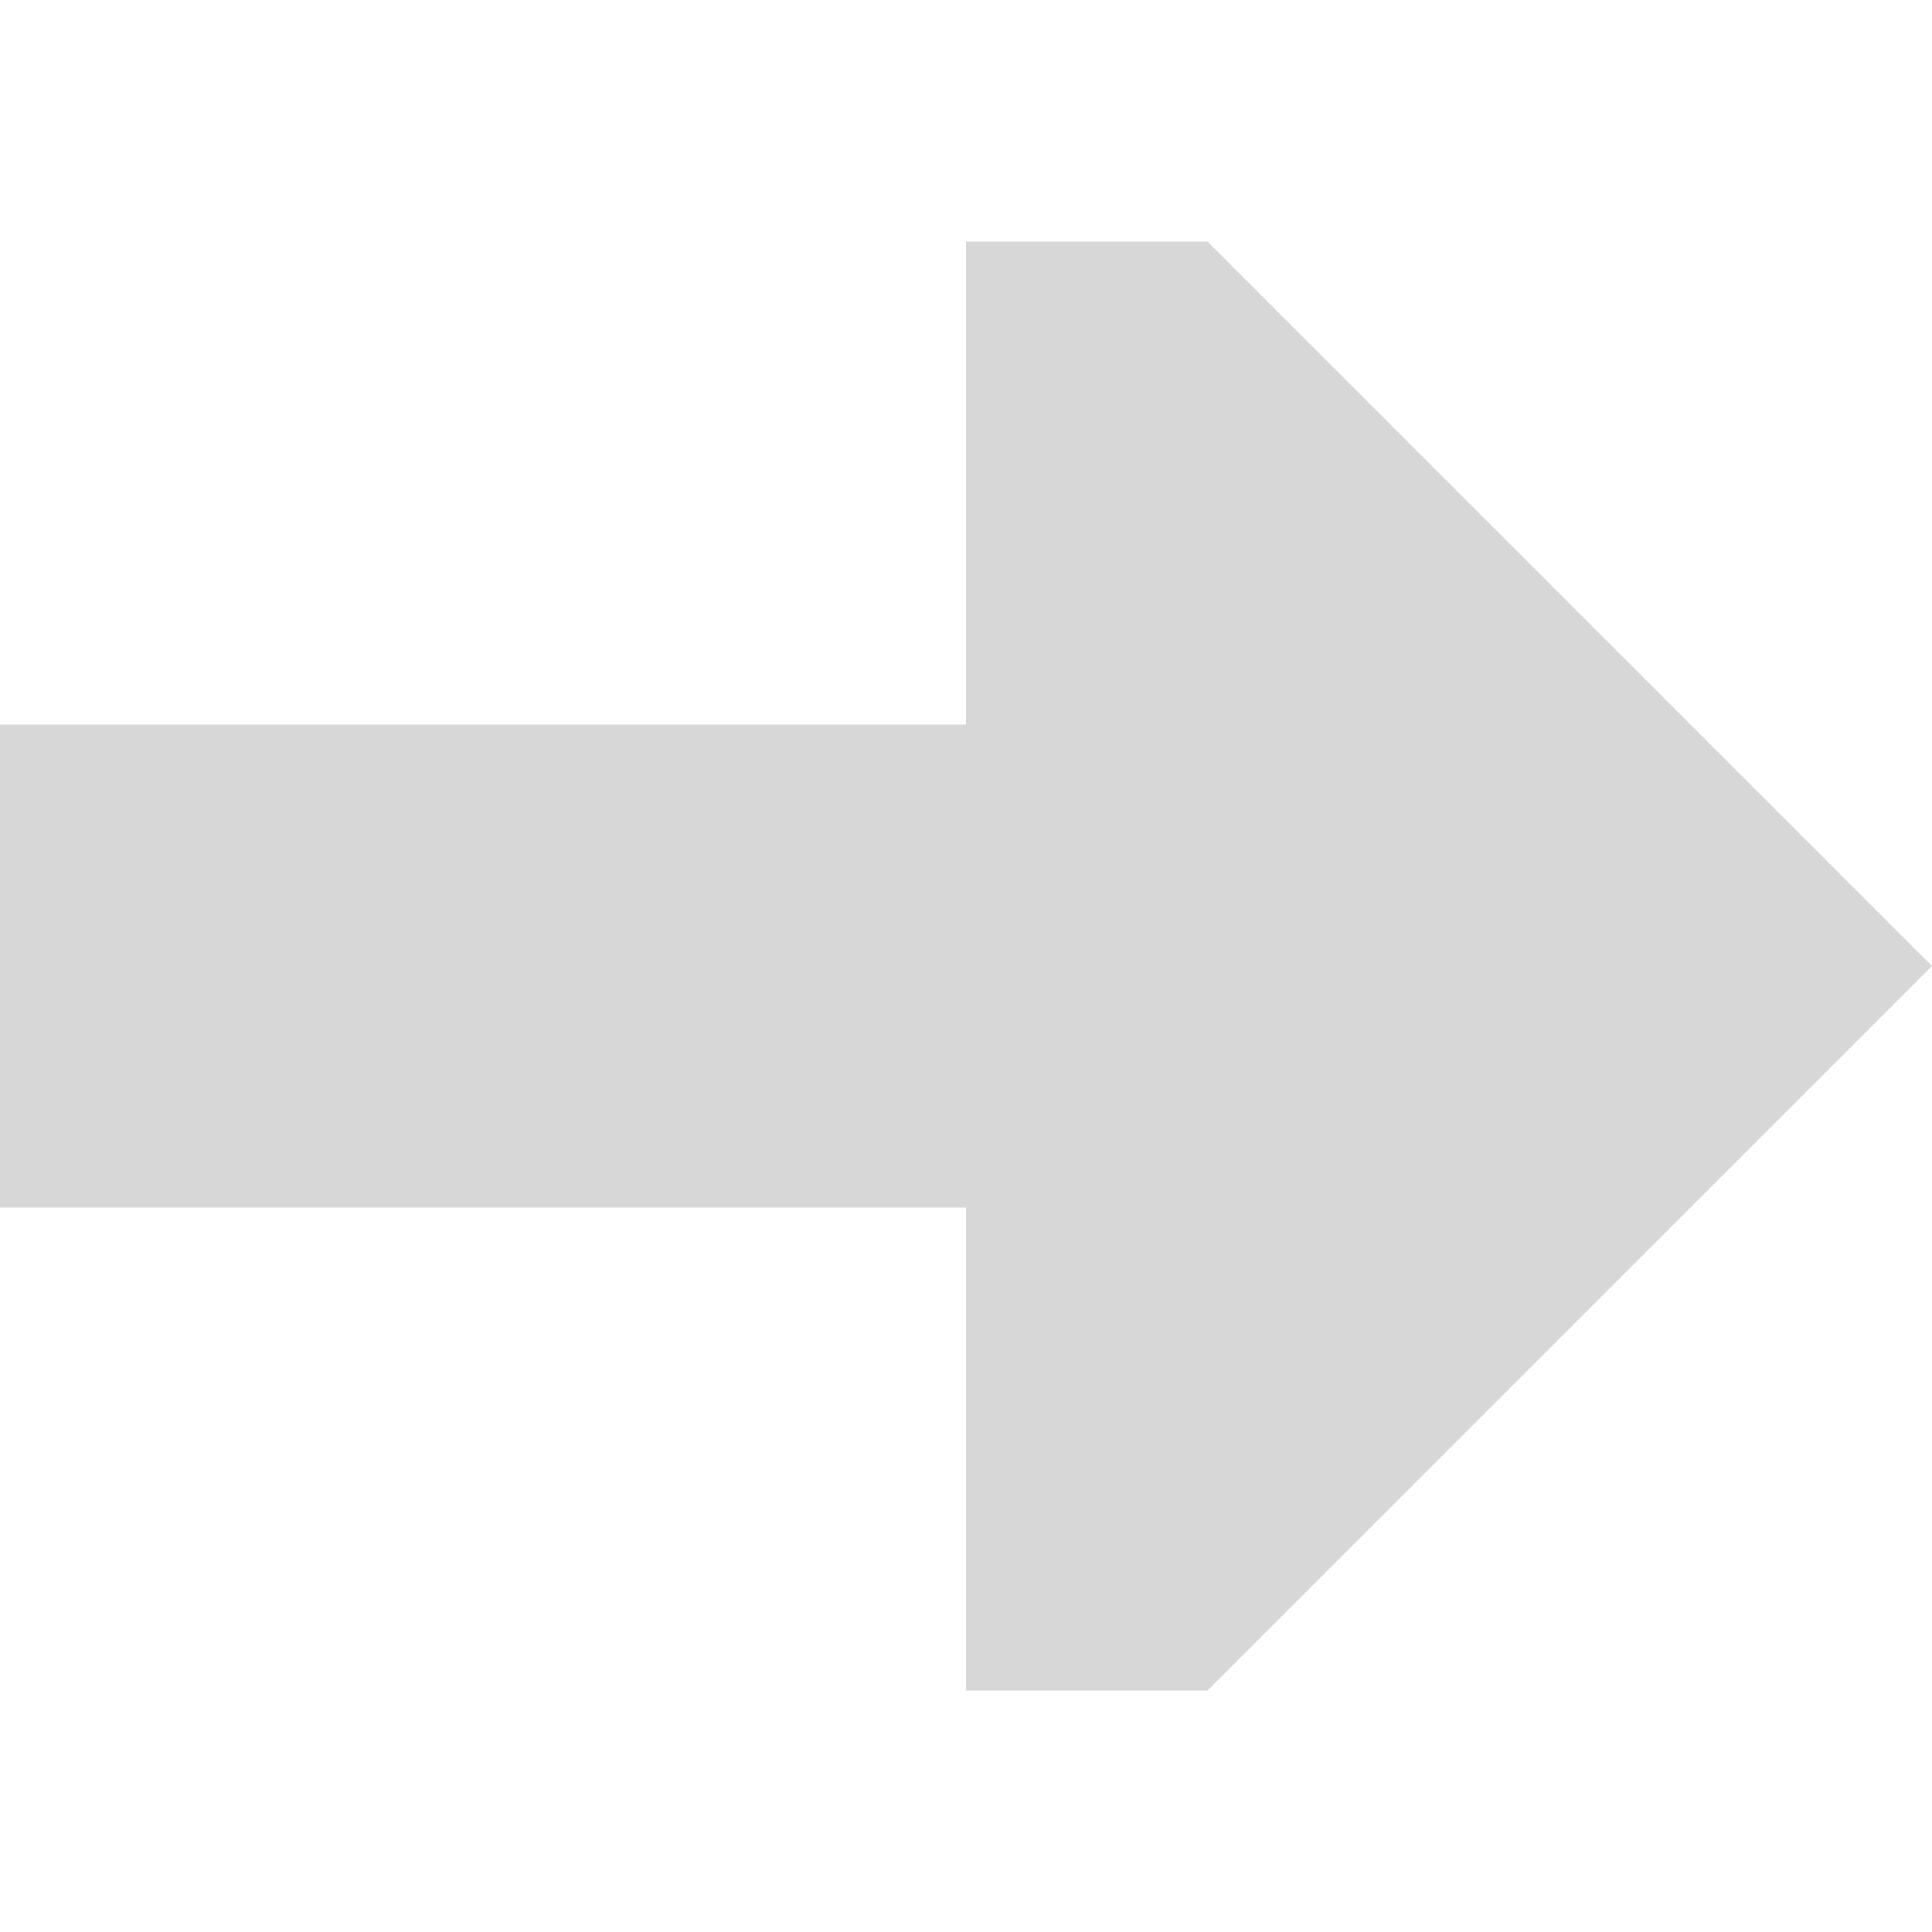
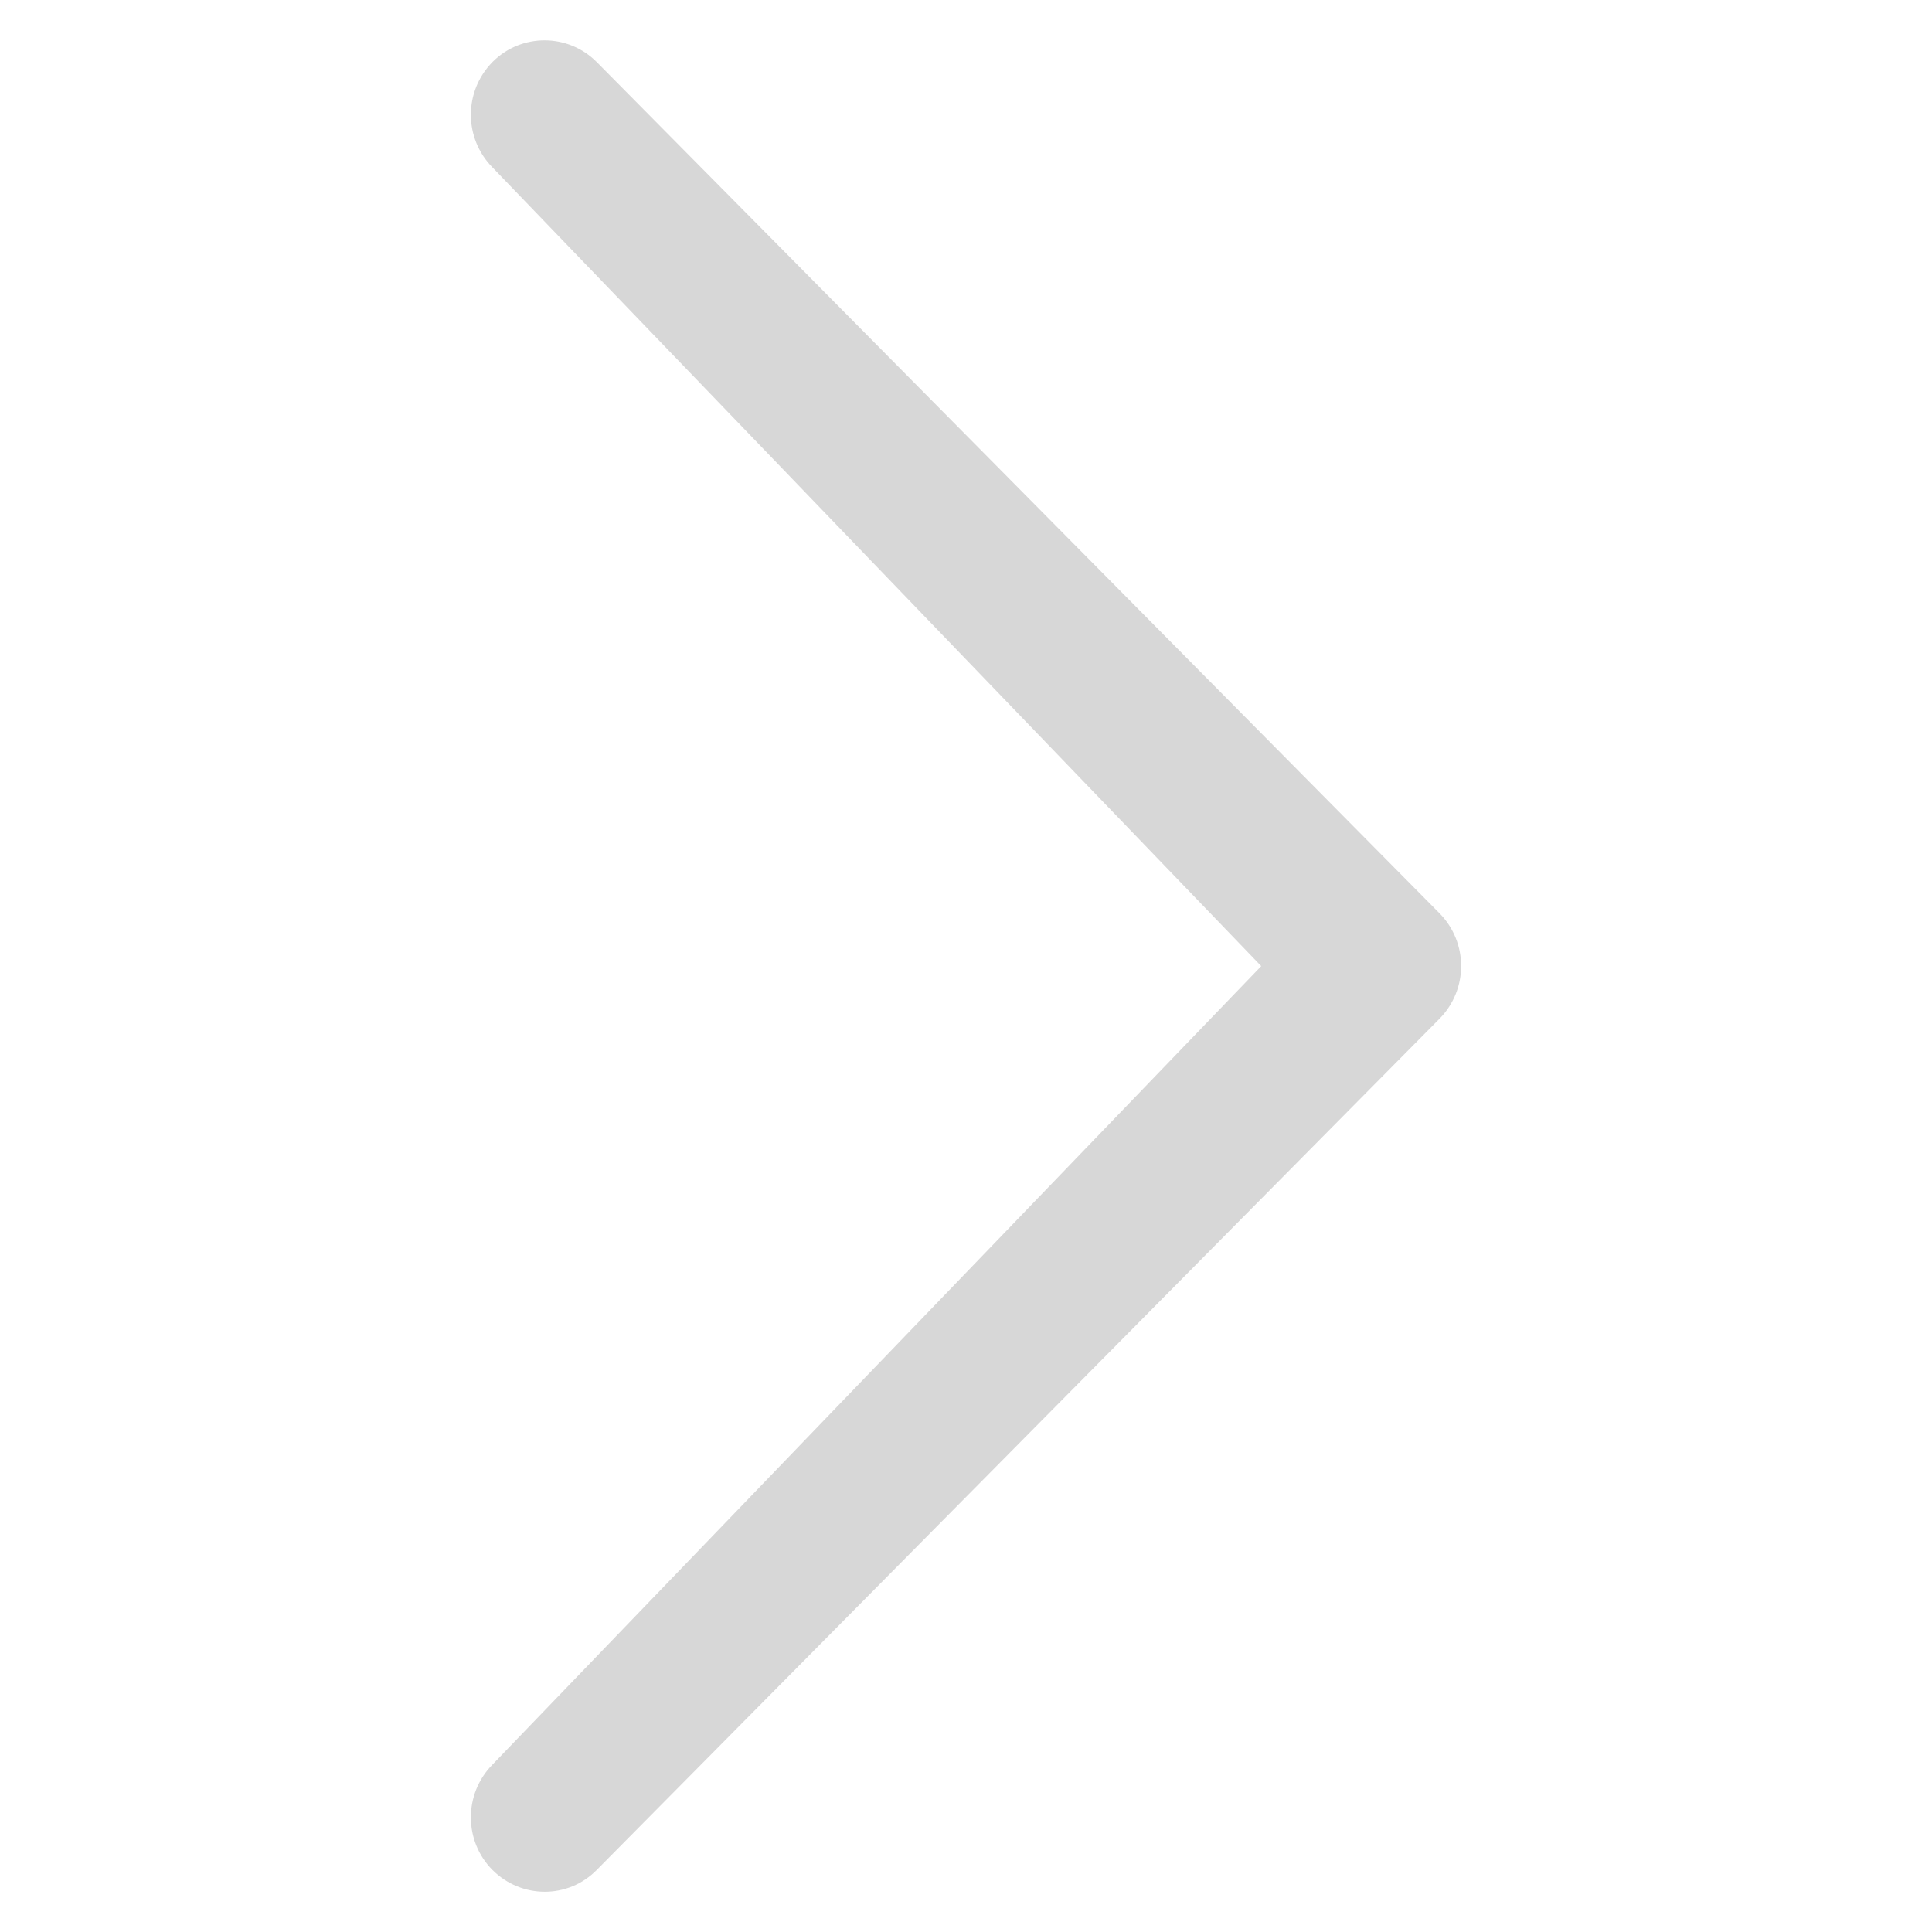
<svg xmlns="http://www.w3.org/2000/svg" version="1.1" viewBox="0 0 800 800">
  <defs>
    <style>
      .cls-1 {
        fill: #d7d7d7;
      }
    </style>
  </defs>
  <g>
    <g id="Layer_1">
-       <path class="cls-1" d="M0,500v-200h400s0-200,0-200h100s300,300,300,300l-300,300h-100v-200s-400,0-400,0Z" />
+       <path class="cls-1" d="M522.2,400L203.9,69.3c-11.9-12.1-11.9-31.5,0-43.6.1-.1.2-.2.3-.3,11.9-11.7,31.1-11.6,42.9.3l349,352.5c11.9,12.1,11.9,31.5,0,43.6l-349,352.5c-11.9,12.1-31.2,12-43.2,0-11.9-12-11.9-31.5,0-43.6l318.3-330.6Z" />
    </g>
  </g>
</svg>
